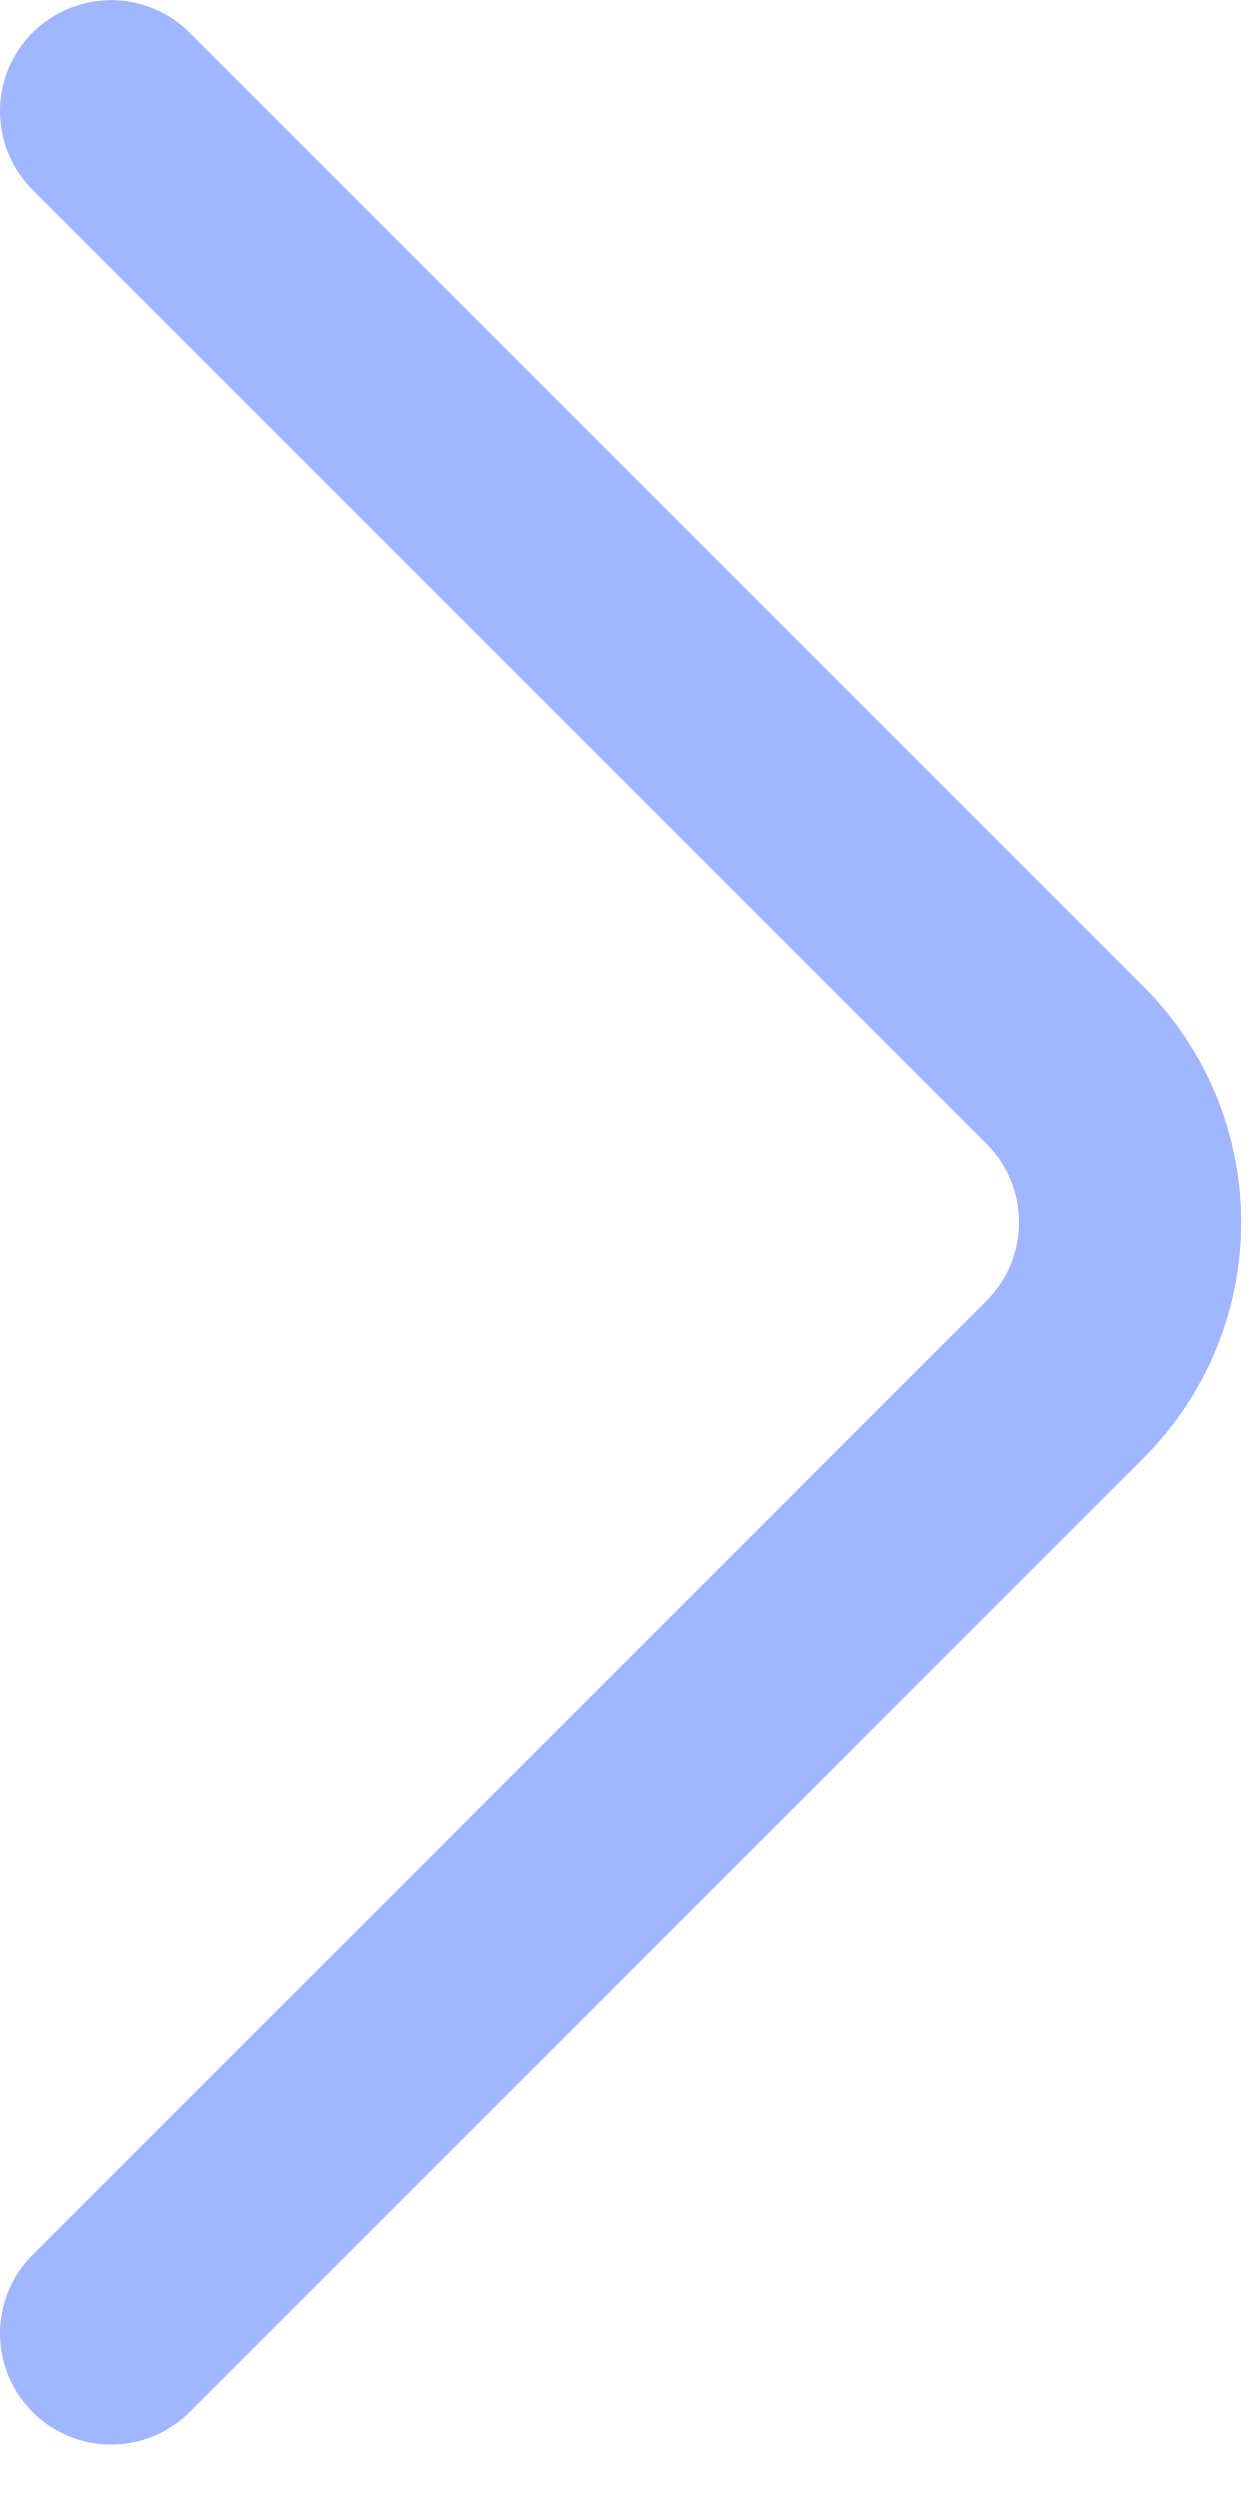
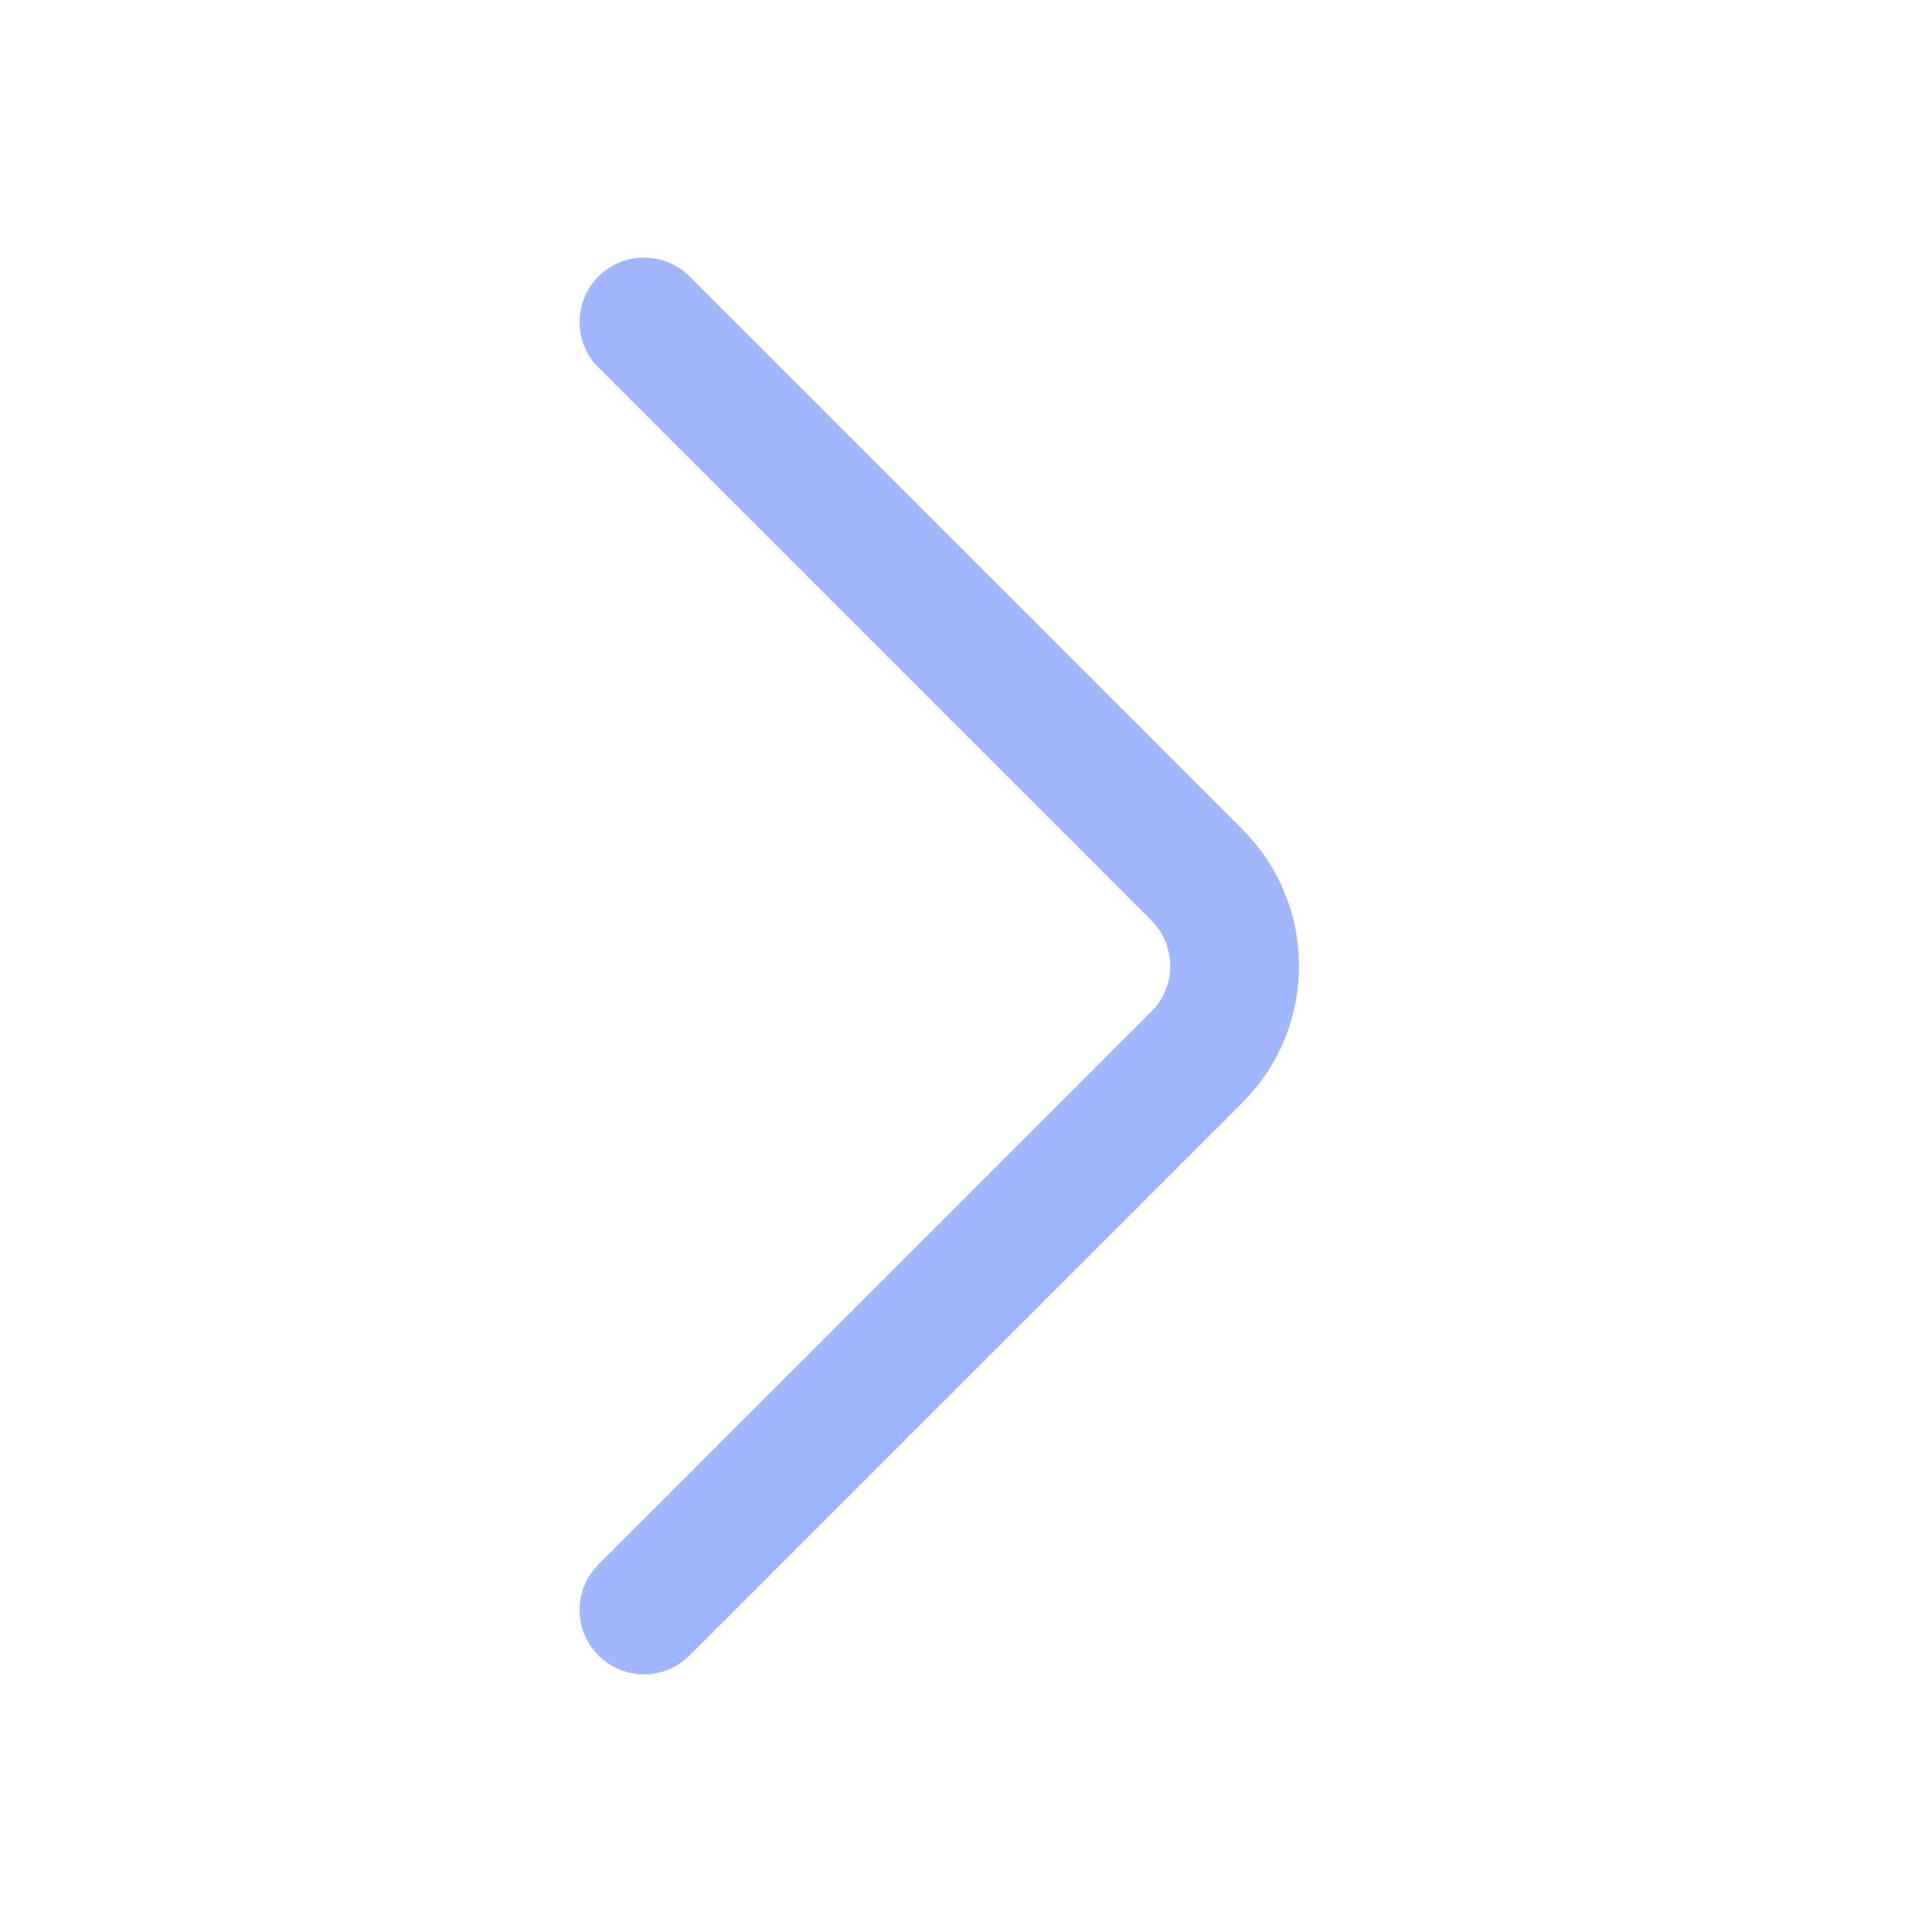
- <svg xmlns="http://www.w3.org/2000/svg" width="9" height="18" viewBox="0 0 9 18" fill="none">
-   <path d="M0.8 0.801L7.668 7.669C8.293 8.294 8.293 9.307 7.668 9.932L0.8 16.801" stroke="#A0B7FF" stroke-width="1.6" stroke-linecap="round" />
+ <svg xmlns="http://www.w3.org/2000/svg" width="24" height="24" viewBox="0 0 24 24" fill="none">
+   <path d="M8 4L14.869 10.869C15.493 11.493 15.493 12.507 14.869 13.131L8 20" stroke="#A0B7FF" stroke-width="1.6" stroke-linecap="round" />
</svg>
